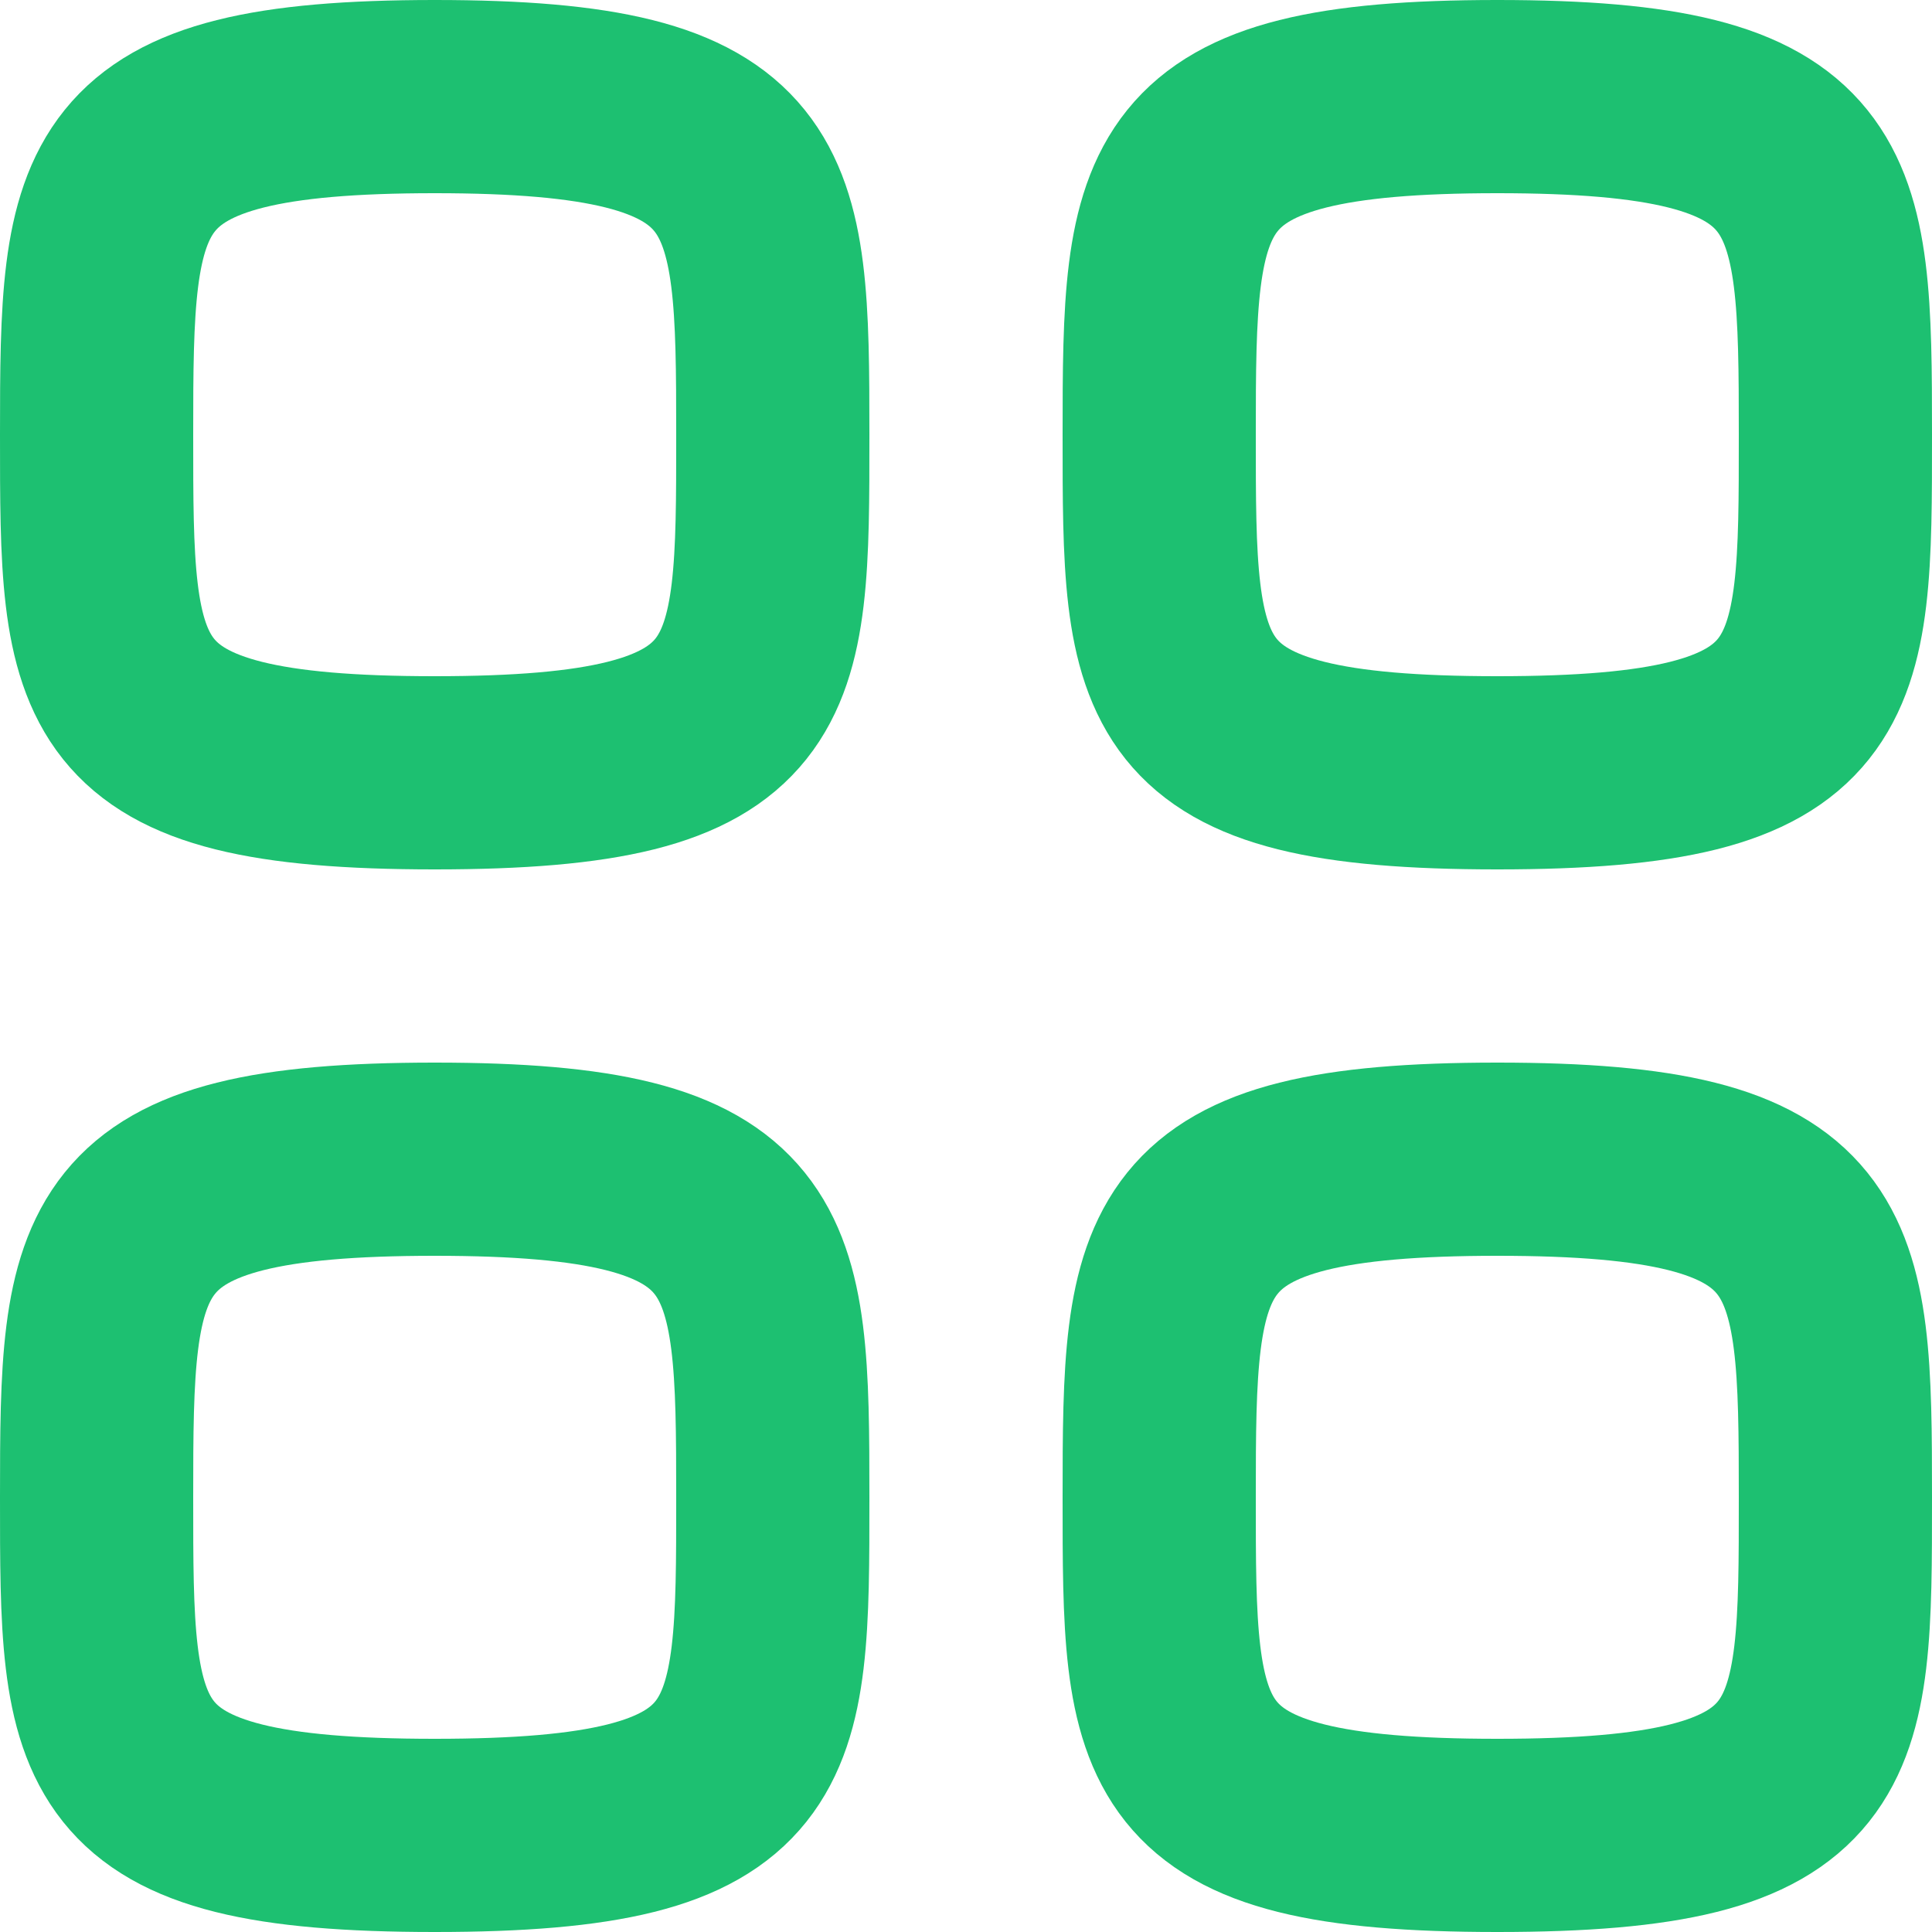
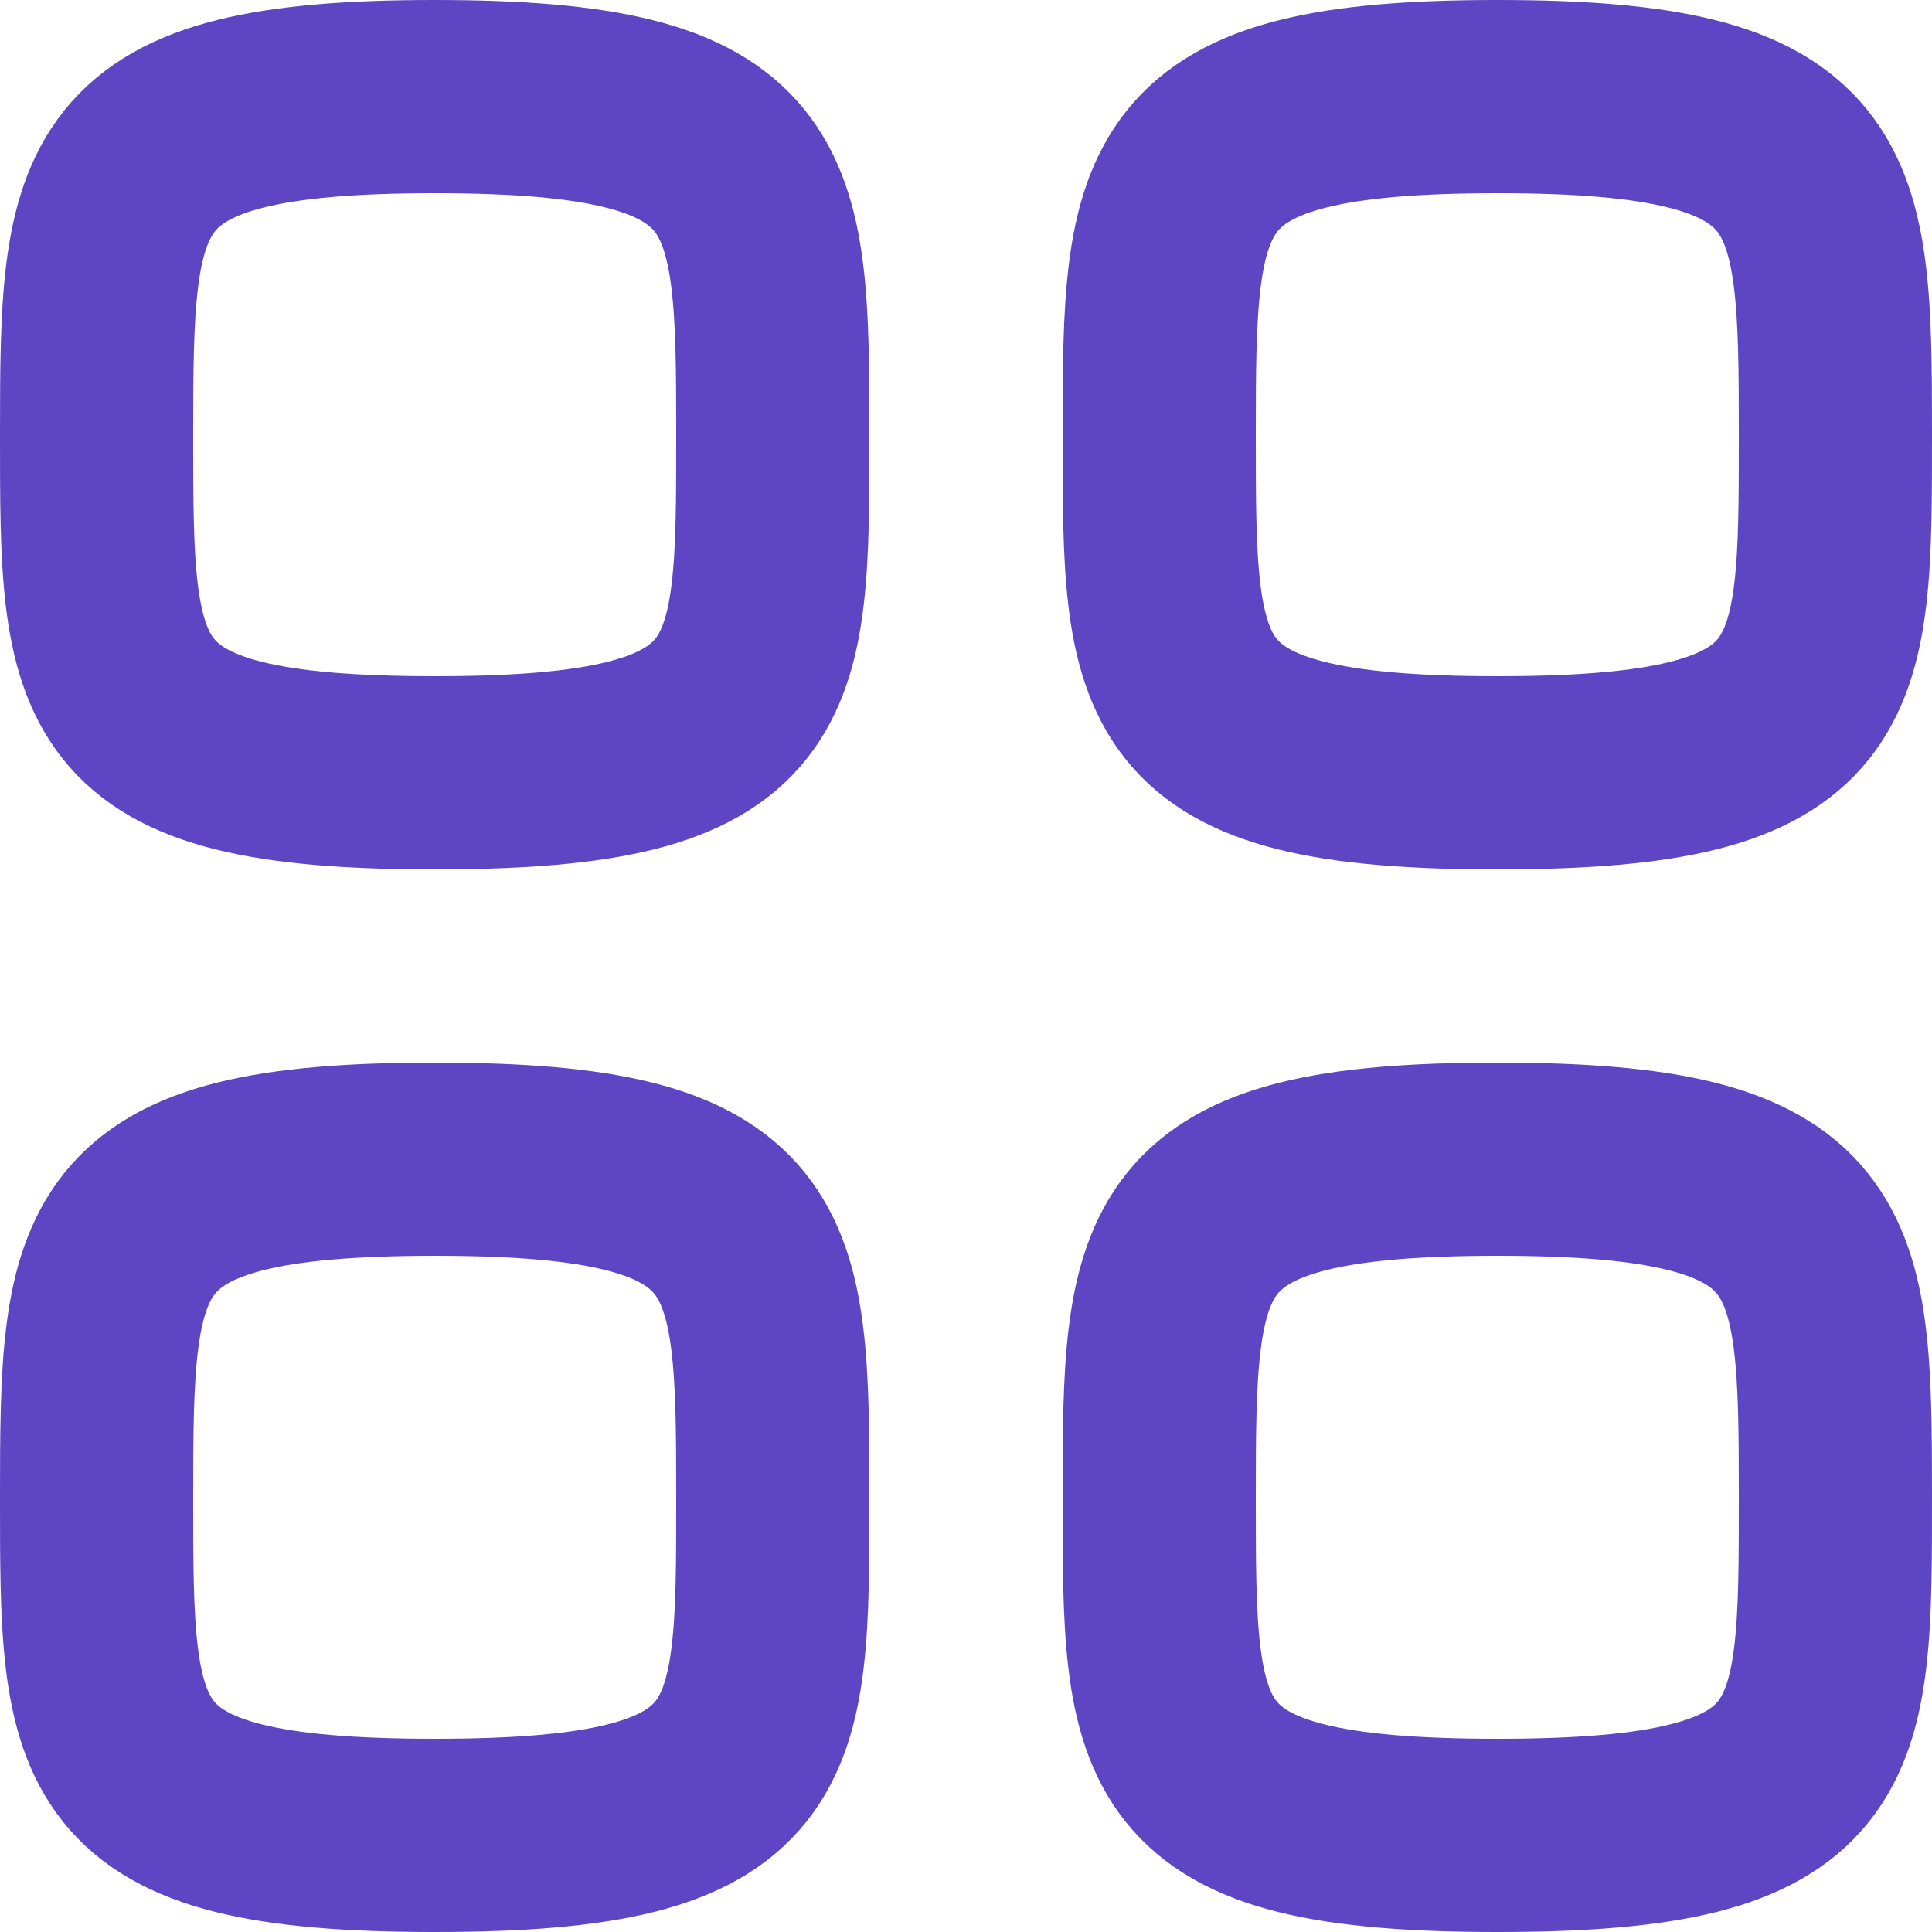
<svg xmlns="http://www.w3.org/2000/svg" width="20" height="20" viewBox="0 0 20 20" fill="none">
-   <path fill-rule="evenodd" clip-rule="evenodd" d="M1 4.5C1 1.875 1.028 1 4.5 1C7.972 1 8 1.875 8 4.5C8 7.125 8.011 8 4.5 8C0.989 8 1 7.125 1 4.5Z" stroke="#1DC071" stroke-width="2" stroke-linecap="round" stroke-linejoin="round" />
-   <path fill-rule="evenodd" clip-rule="evenodd" d="M12 4.5C12 1.875 12.028 1 15.5 1C18.972 1 19 1.875 19 4.5C19 7.125 19.011 8 15.5 8C11.989 8 12 7.125 12 4.5Z" stroke="#1DC071" stroke-width="2" stroke-linecap="round" stroke-linejoin="round" />
-   <path fill-rule="evenodd" clip-rule="evenodd" d="M1 15.5C1 12.875 1.028 12 4.5 12C7.972 12 8 12.875 8 15.5C8 18.125 8.011 19 4.5 19C0.989 19 1 18.125 1 15.5Z" stroke="#1DC071" stroke-width="2" stroke-linecap="round" stroke-linejoin="round" />
-   <path fill-rule="evenodd" clip-rule="evenodd" d="M12 15.5C12 12.875 12.028 12 15.5 12C18.972 12 19 12.875 19 15.5C19 18.125 19.011 19 15.5 19C11.989 19 12 18.125 12 15.5Z" stroke="#1DC071" stroke-width="2" stroke-linecap="round" stroke-linejoin="round" />
+   <path fill-rule="evenodd" clip-rule="evenodd" d="M1 4.5C1 1.875 1.028 1 4.5 1C7.972 1 8 1.875 8 4.5C8 7.125 8.011 8 4.5 8C0.989 8 1 7.125 1 4.5Z" stroke="#5E45C4" stroke-width="2" stroke-linecap="round" stroke-linejoin="round" />
+   <path fill-rule="evenodd" clip-rule="evenodd" d="M12 4.5C12 1.875 12.028 1 15.5 1C18.972 1 19 1.875 19 4.5C19 7.125 19.011 8 15.5 8C11.989 8 12 7.125 12 4.5Z" stroke="#5E45C4" stroke-width="2" stroke-linecap="round" stroke-linejoin="round" />
+   <path fill-rule="evenodd" clip-rule="evenodd" d="M1 15.5C1 12.875 1.028 12 4.5 12C7.972 12 8 12.875 8 15.5C8 18.125 8.011 19 4.5 19C0.989 19 1 18.125 1 15.5Z" stroke="#5E45C4" stroke-width="2" stroke-linecap="round" stroke-linejoin="round" />
+   <path fill-rule="evenodd" clip-rule="evenodd" d="M12 15.5C12 12.875 12.028 12 15.5 12C18.972 12 19 12.875 19 15.5C19 18.125 19.011 19 15.5 19C11.989 19 12 18.125 12 15.5Z" stroke="#5E45C4" stroke-width="2" stroke-linecap="round" stroke-linejoin="round" />
</svg>
